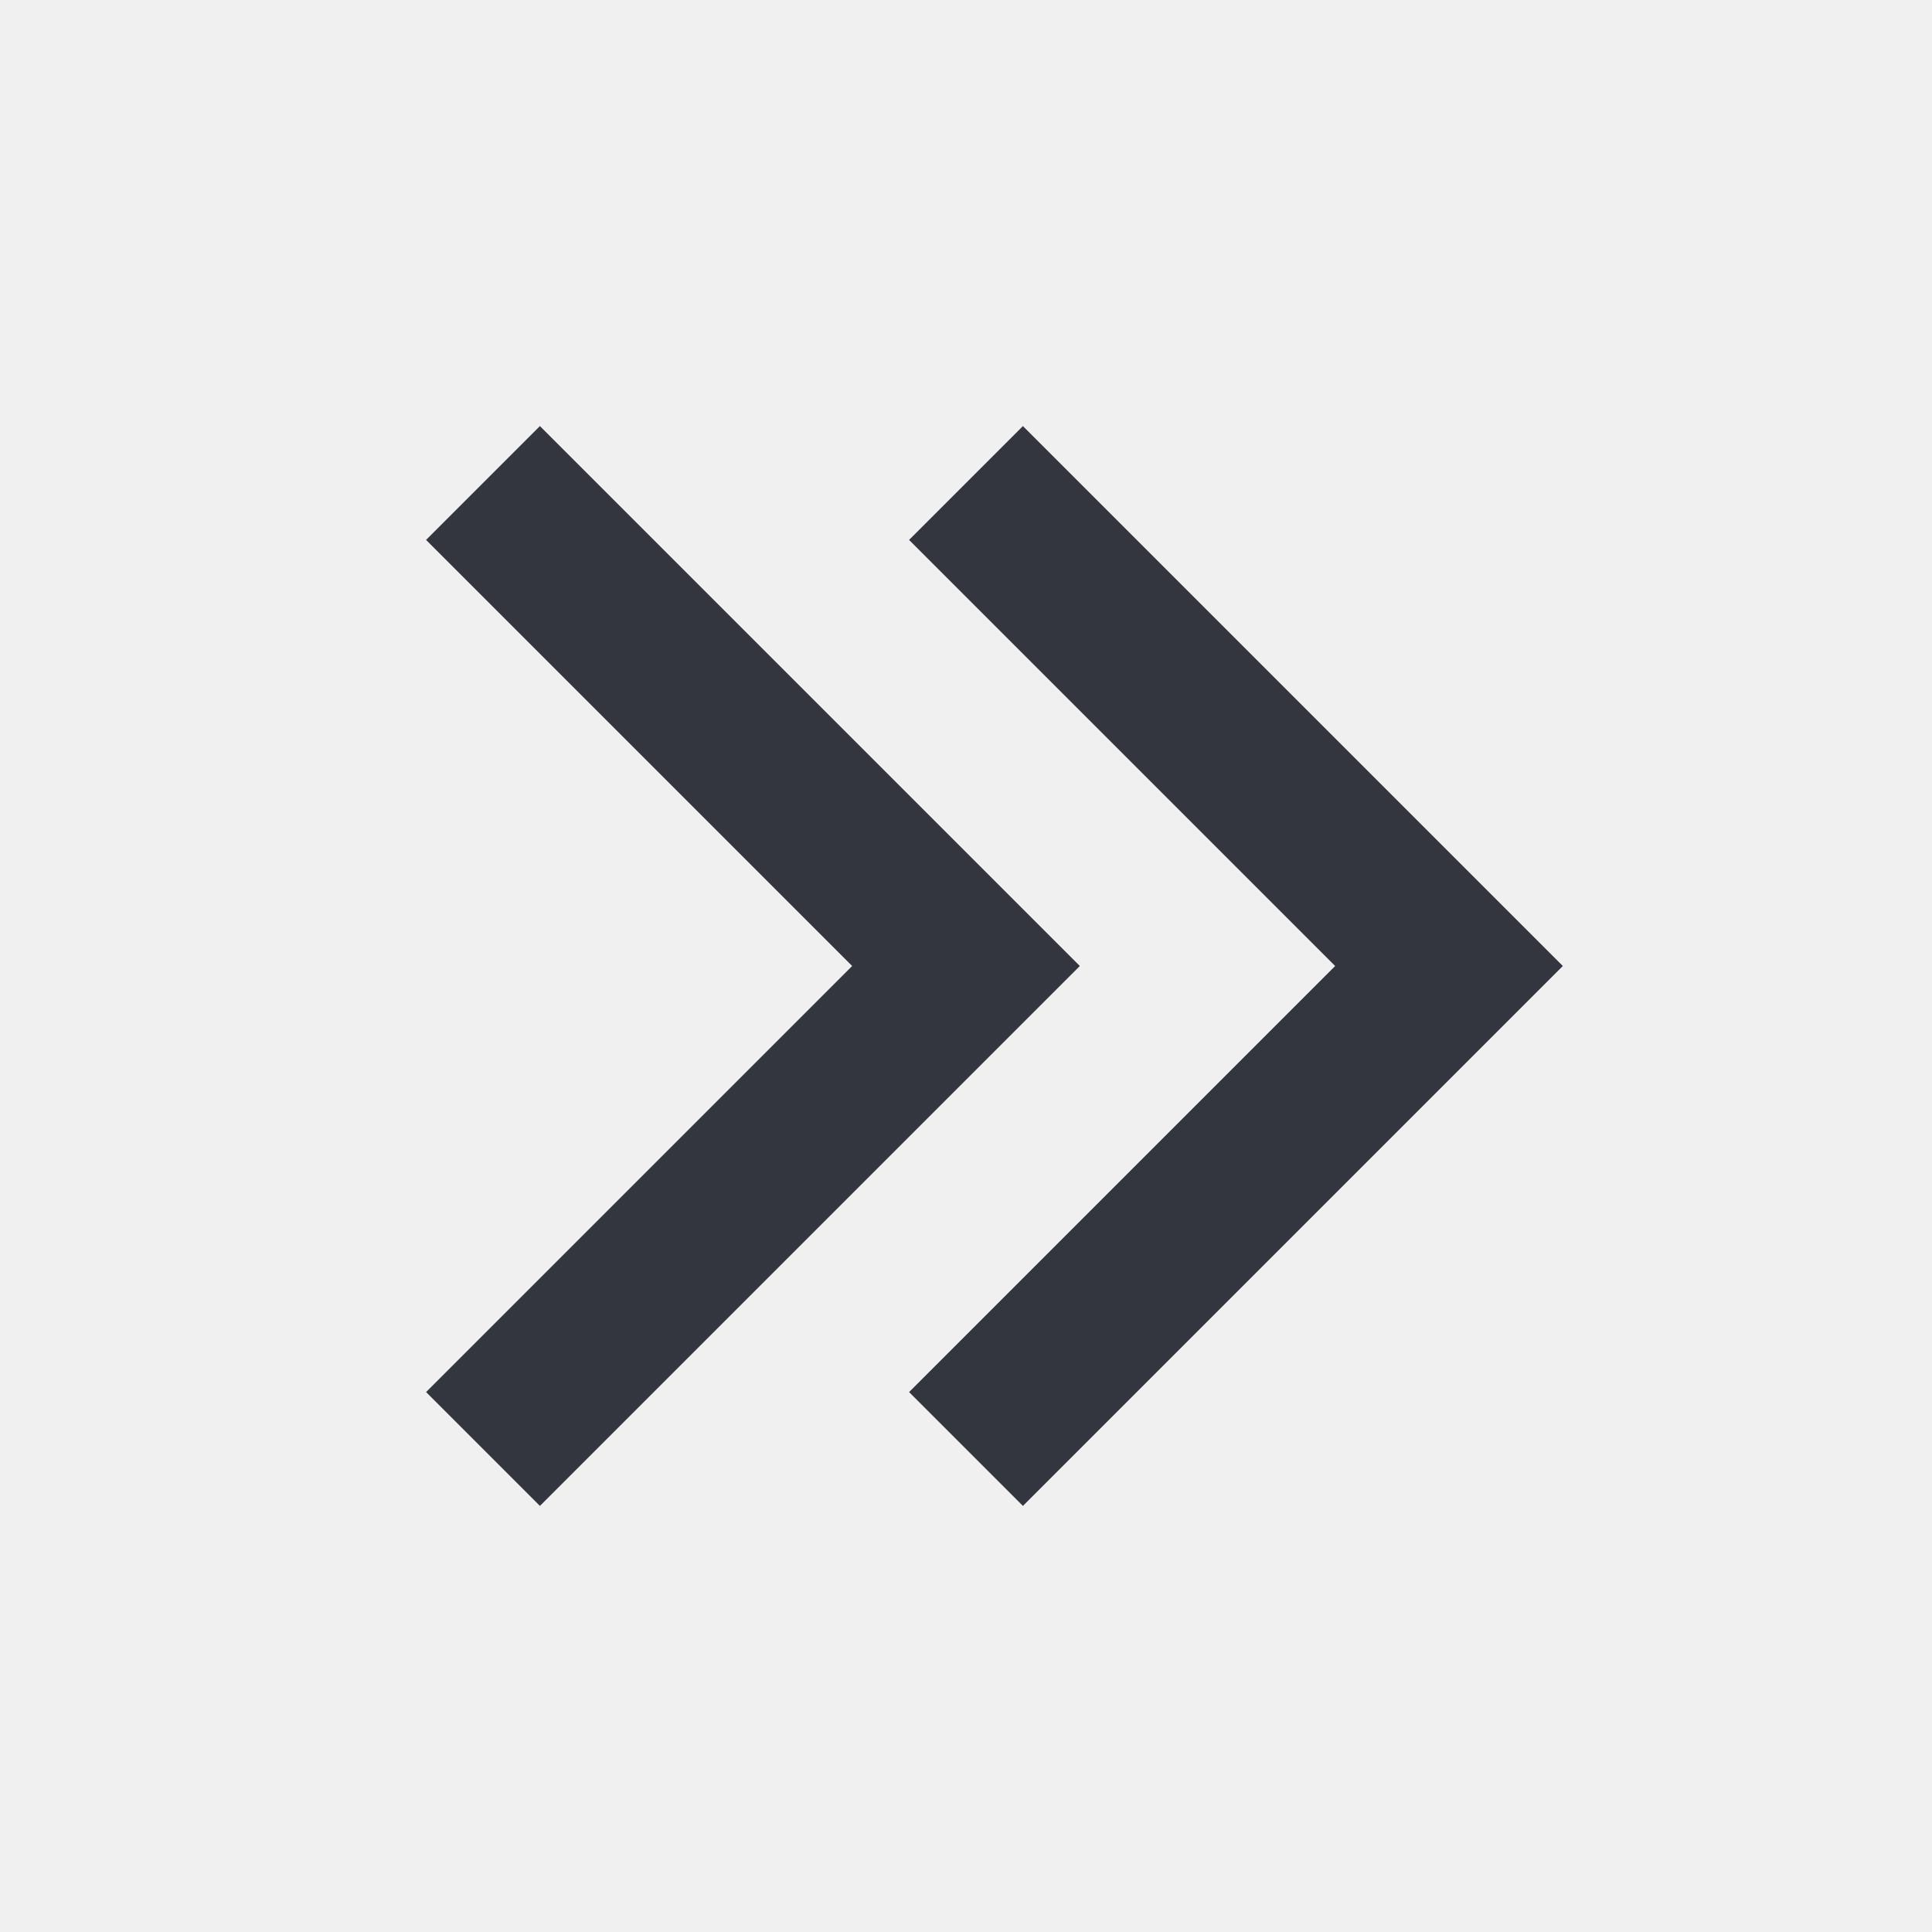
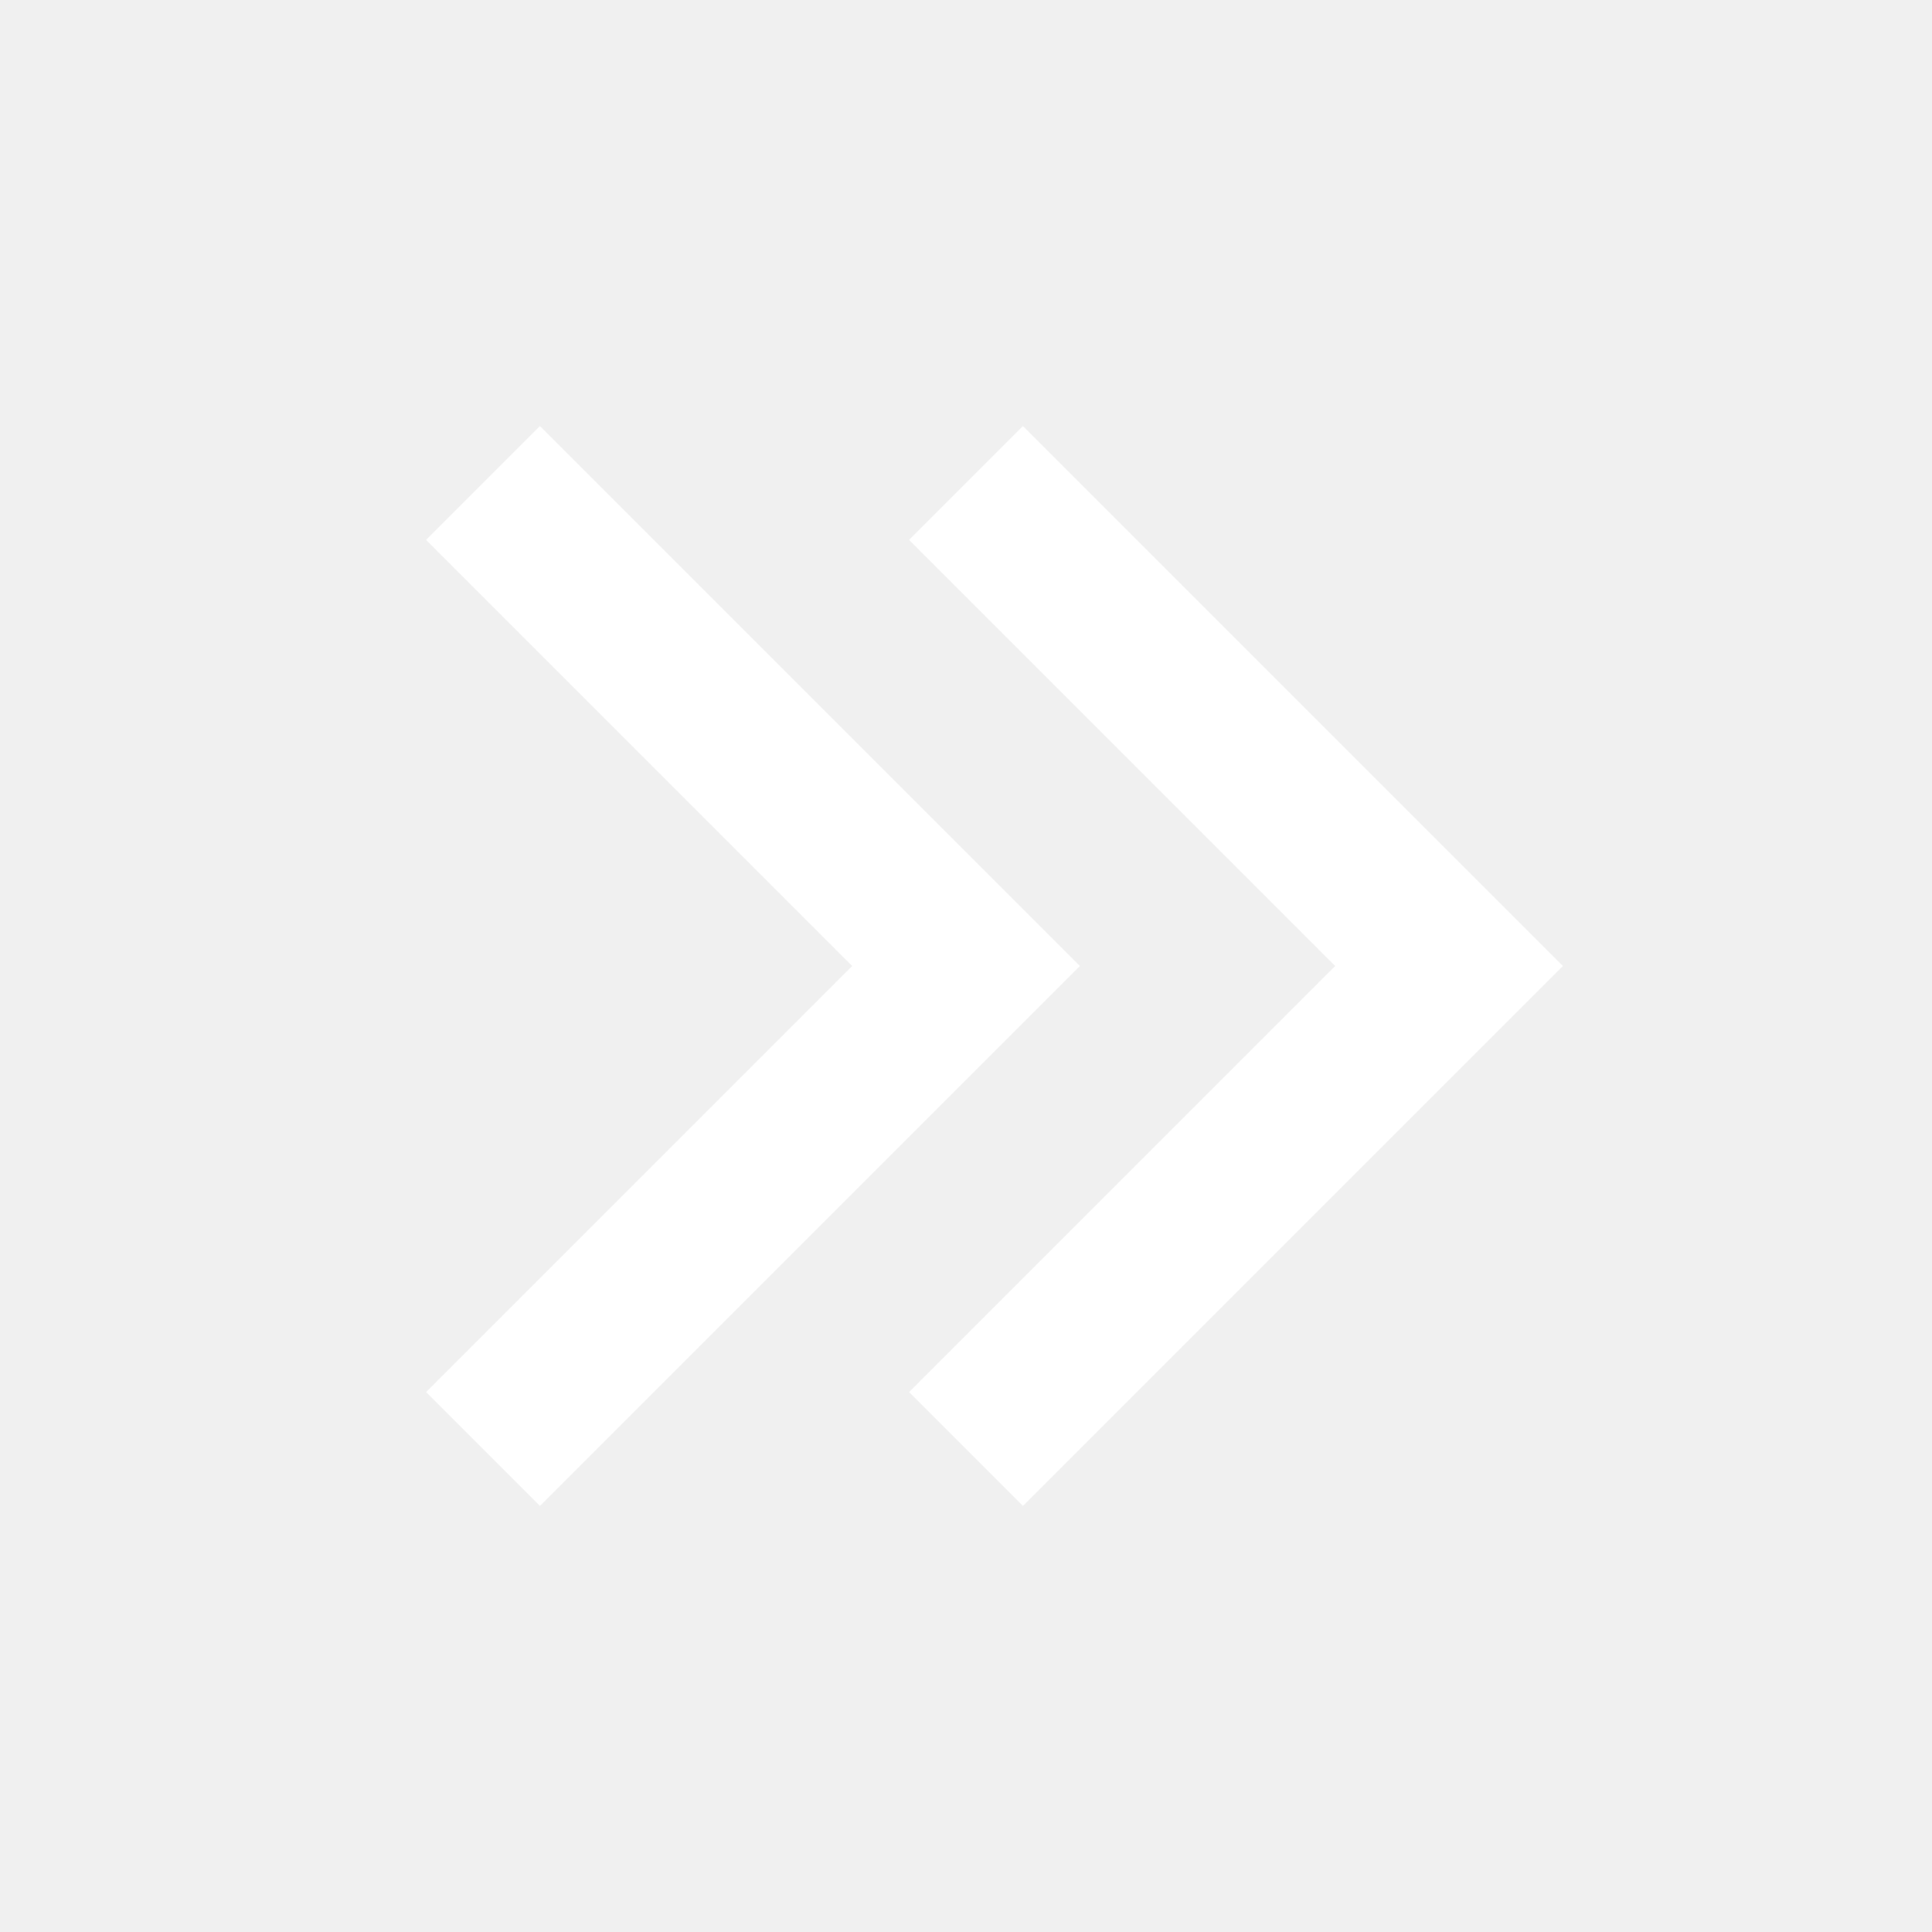
<svg xmlns="http://www.w3.org/2000/svg" width="24" height="24" viewBox="0 0 24 24" fill="none">
-   <path d="M12 18L18 12L12 6" stroke="#33363F" stroke-width="2" />
-   <path d="M6 18L12 12L6 6" stroke="#33363F" stroke-width="2" />
+   <path d="M12 18L18 12L12 6" stroke="#FFF" stroke-width="2" />
+   <path d="M6 18L12 12L6 6" stroke="#FFF" stroke-width="2" />
</svg>
